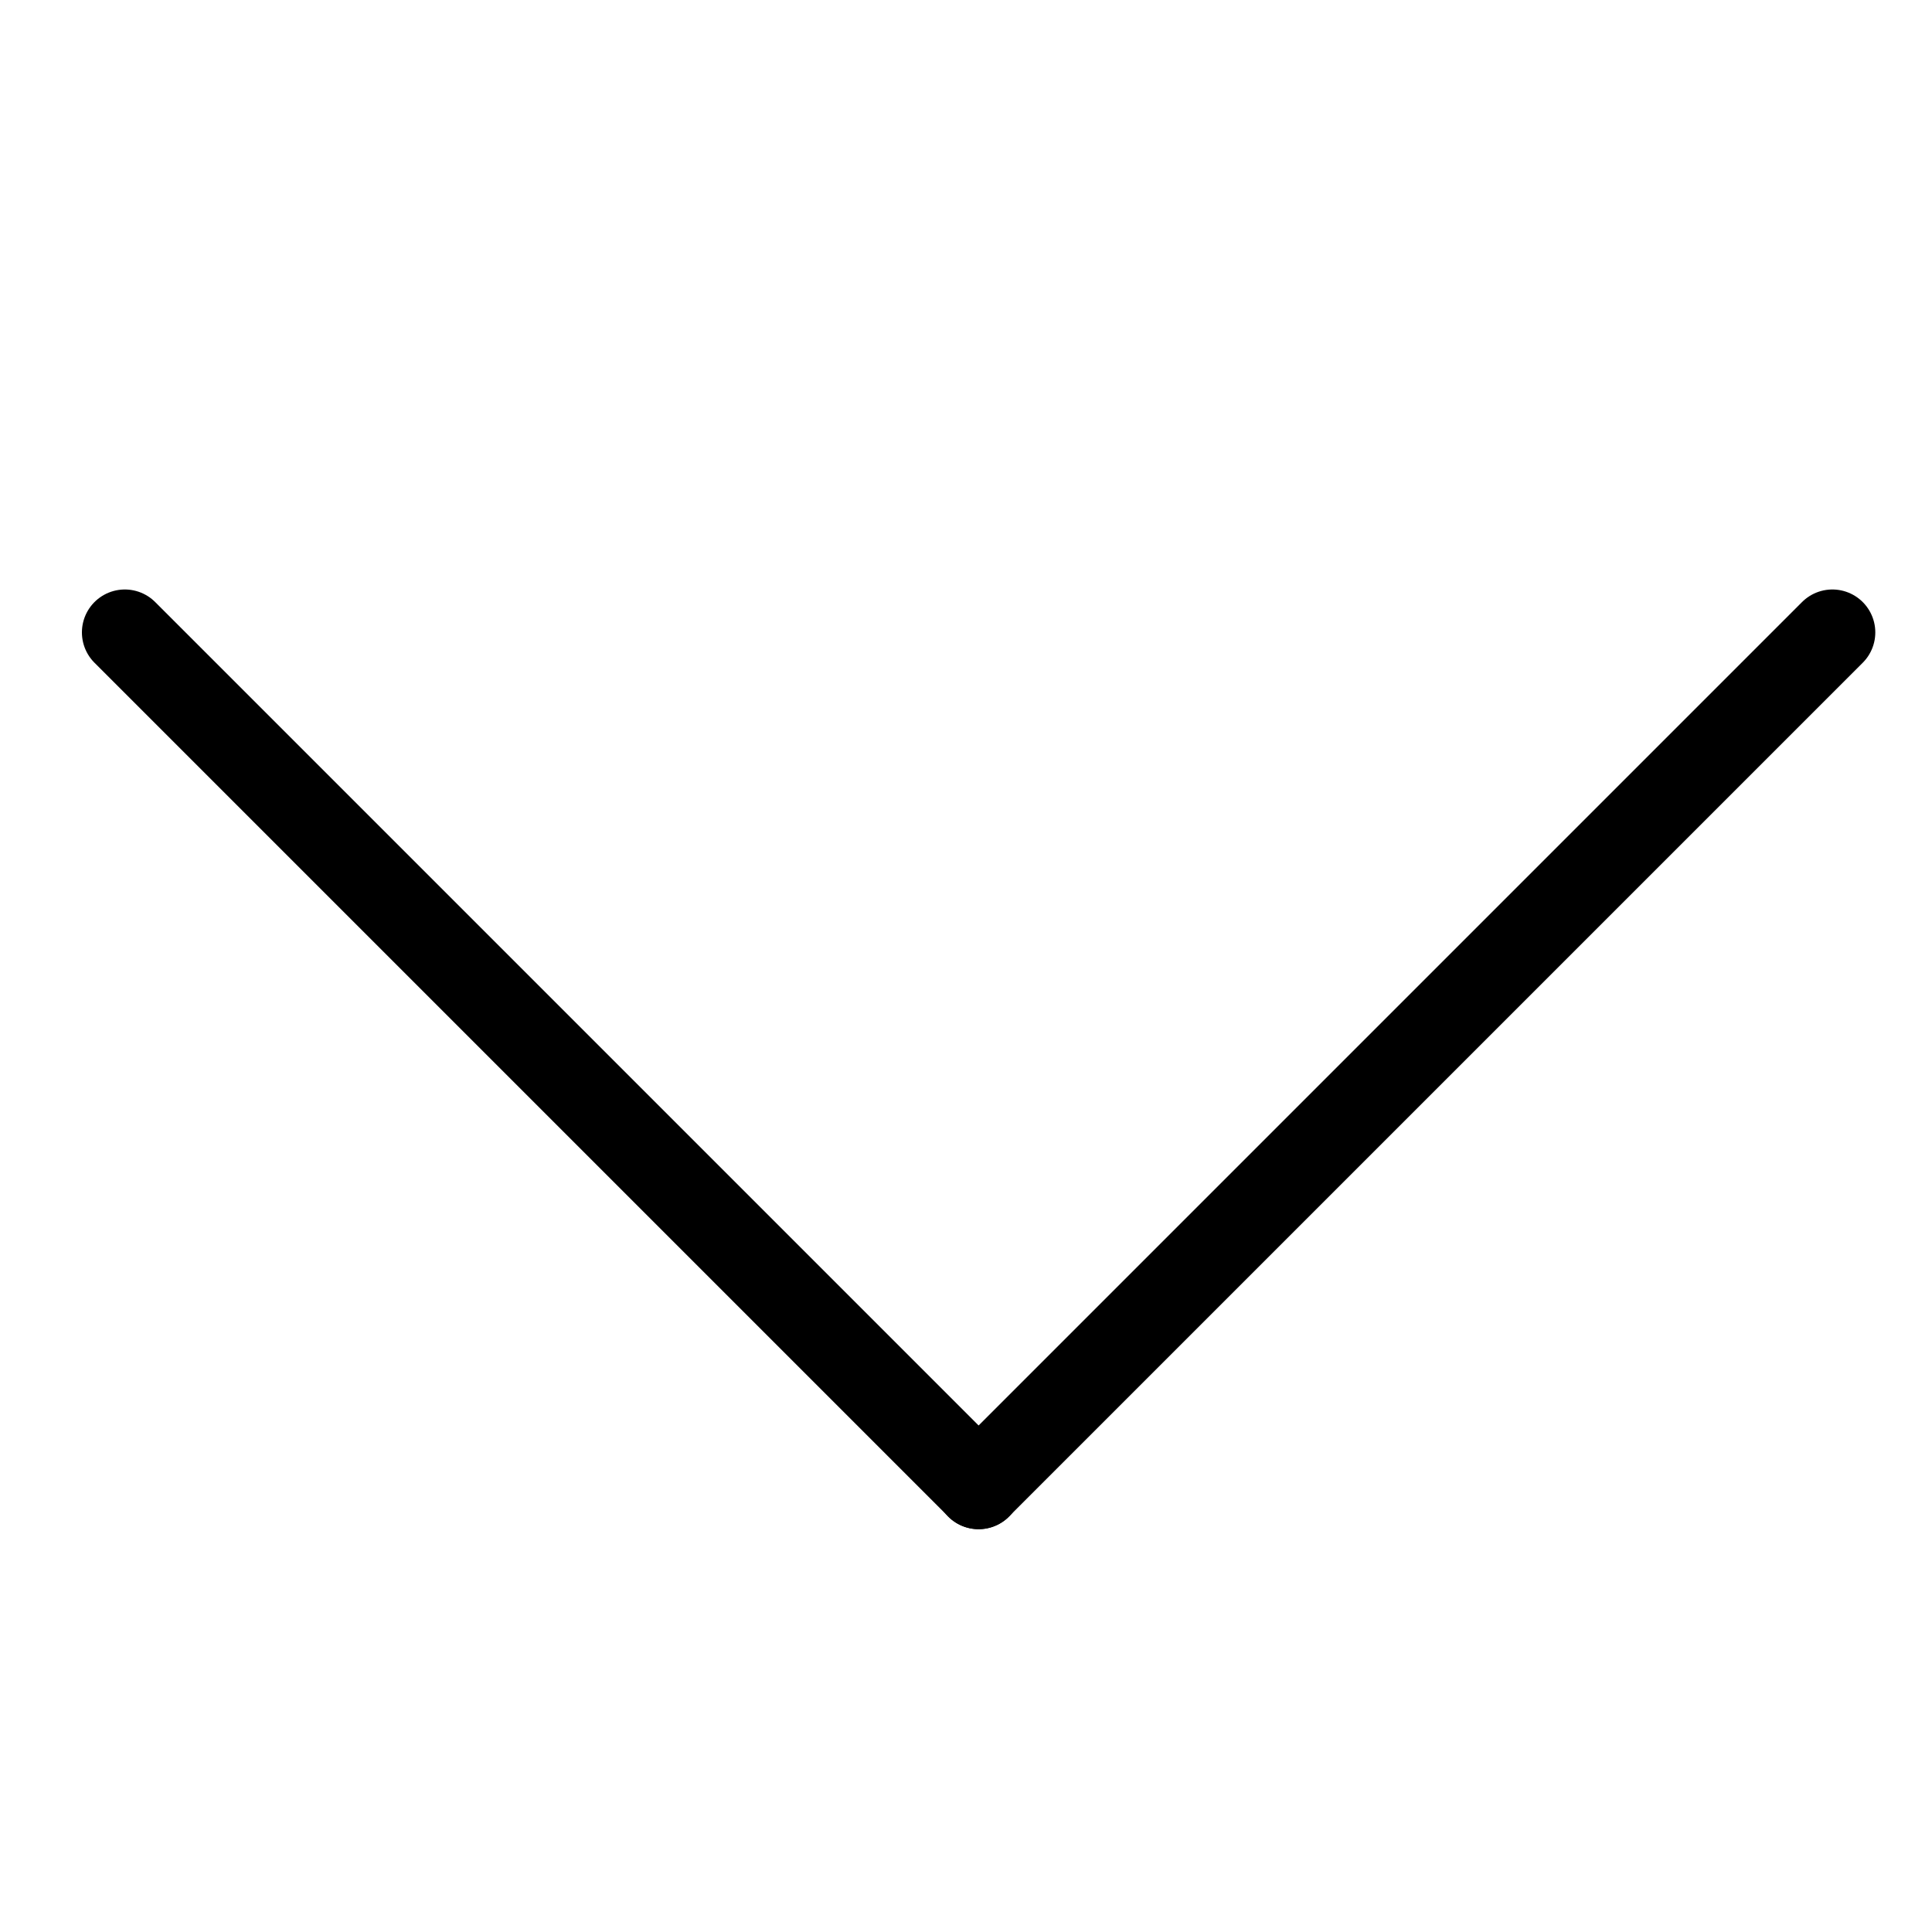
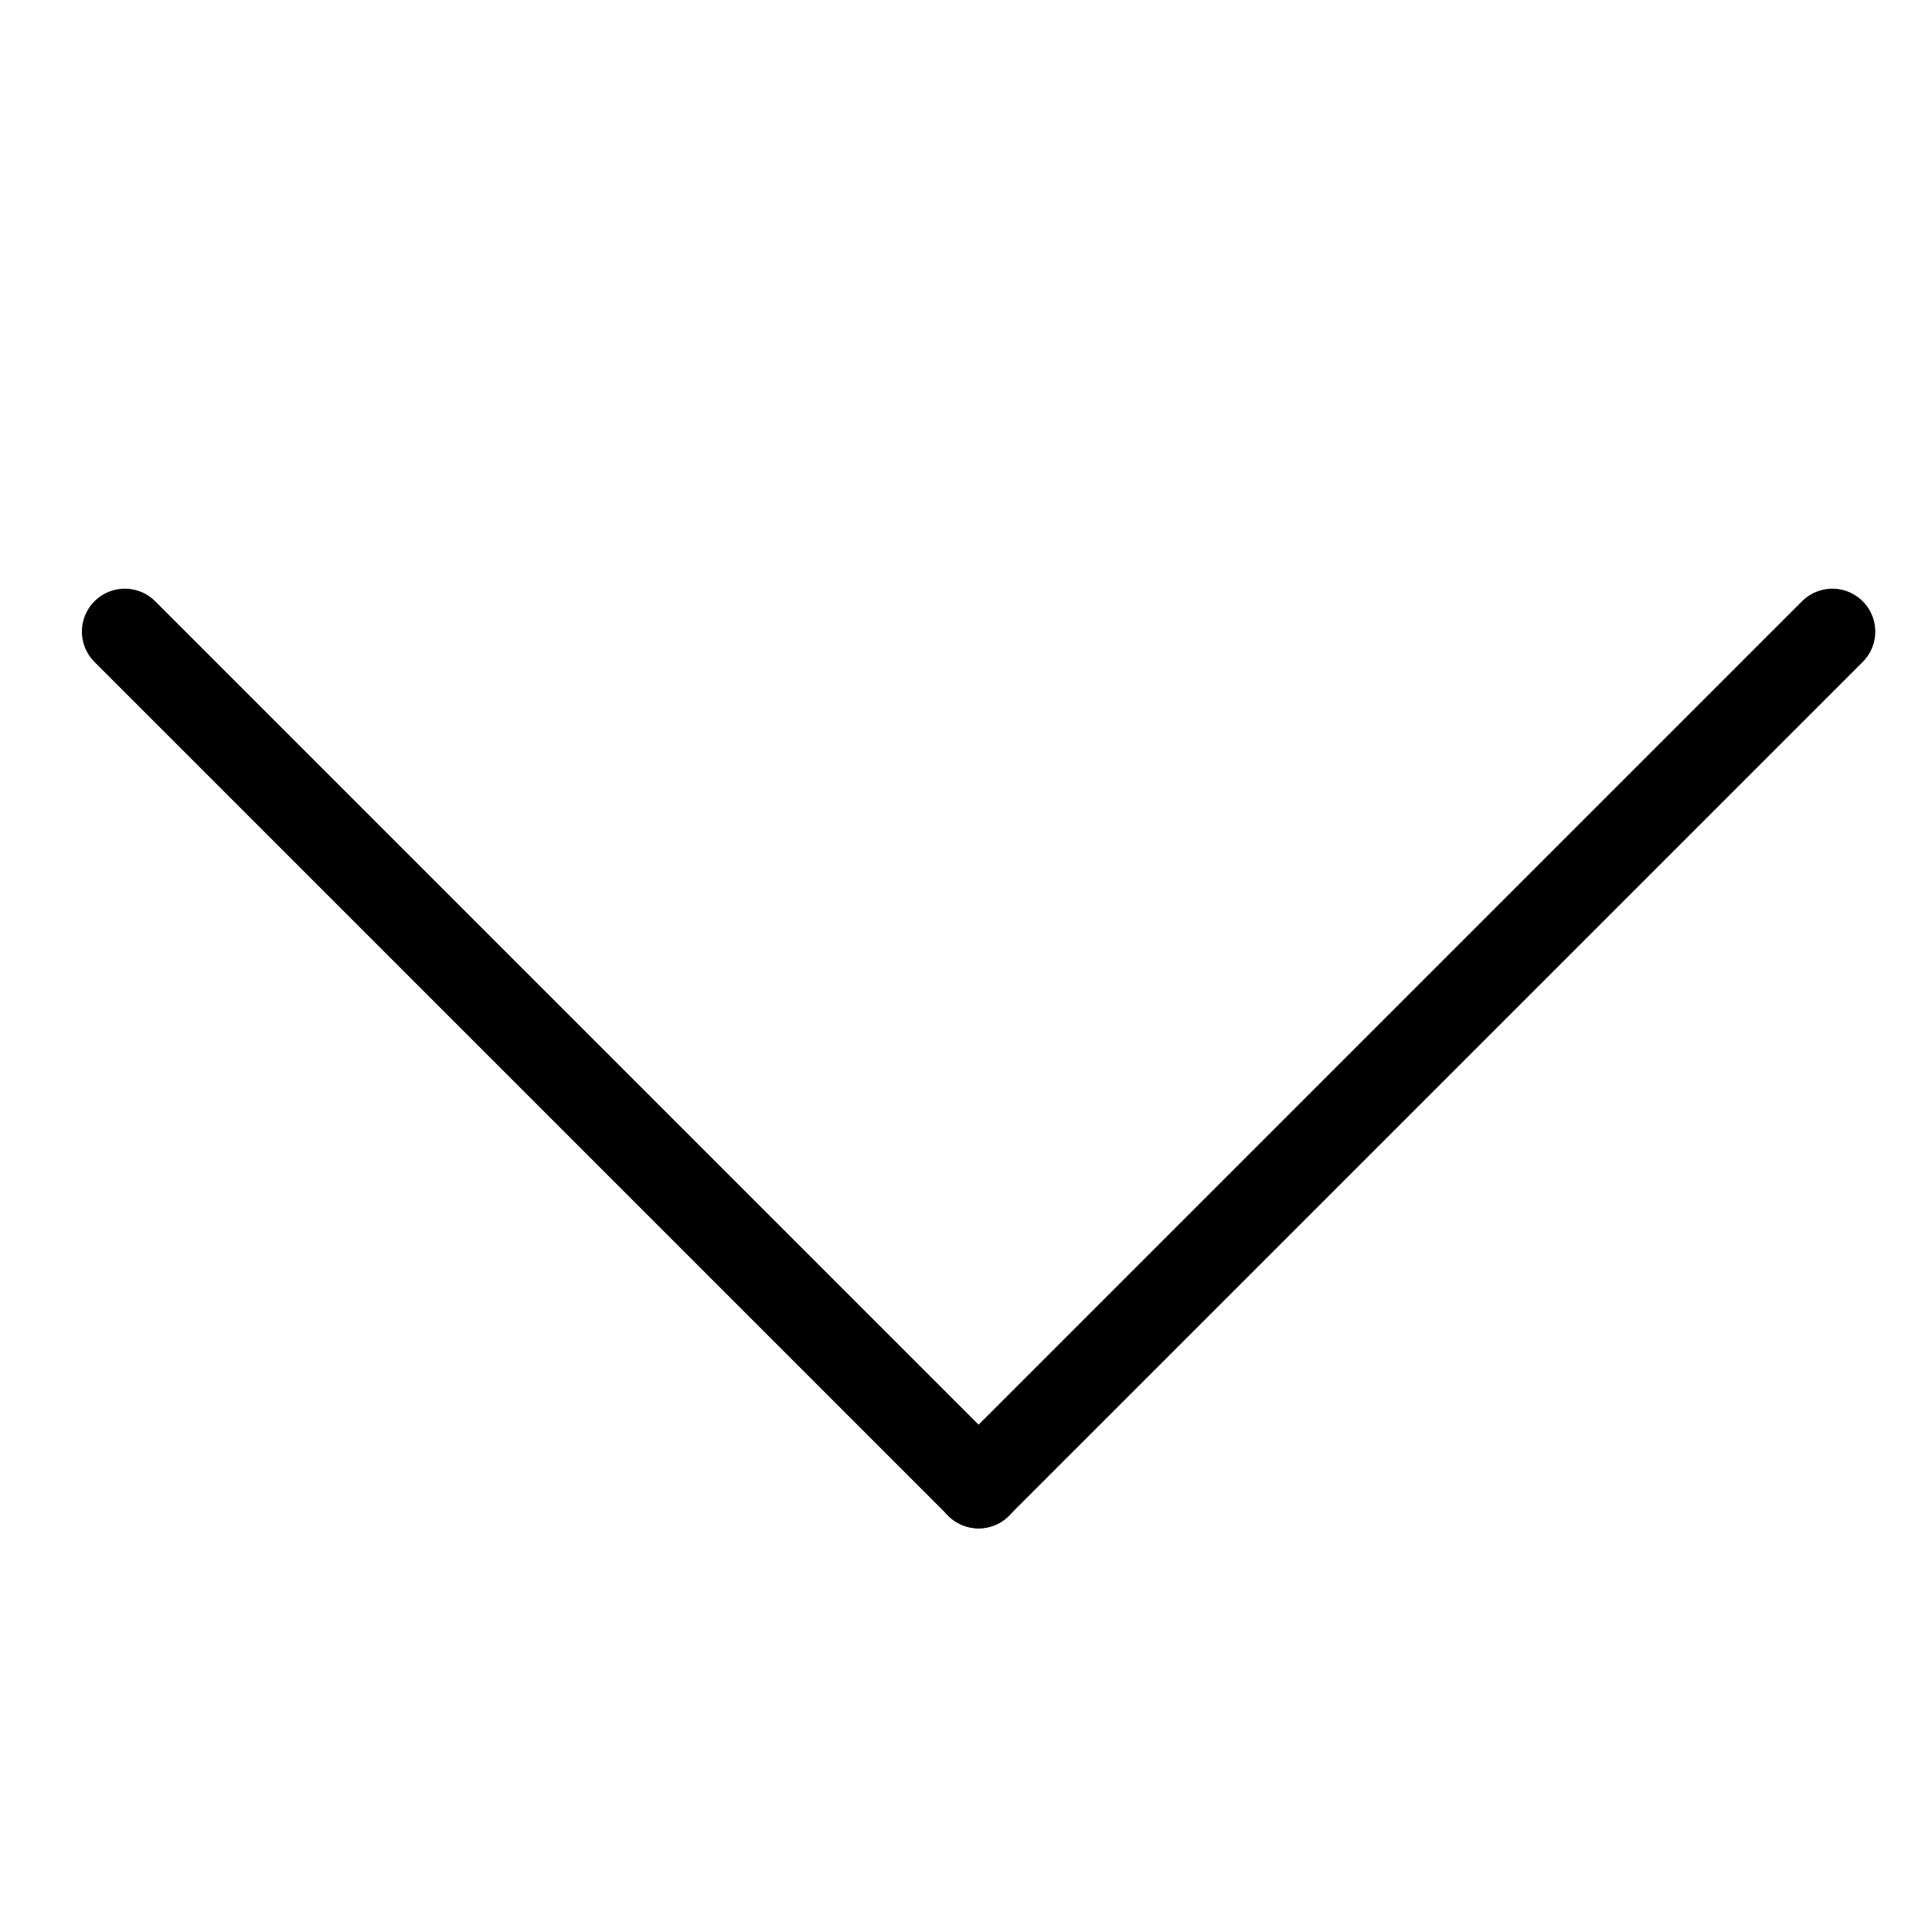
- <svg xmlns="http://www.w3.org/2000/svg" width="50" height="50" version="1.1" viewBox="0 0 13.229 13.229">
-   <g transform="translate(0 -283.77)">
-     <g transform="matrix(1.1111 0 0 1.1111 -1.4841 -31.541)" style="stroke-width:.529">
-       <path d="m2.105 287.68 5.262 5.262" style="fill:none;stroke-linecap:round;stroke-width:.529;stroke:#000" />
-       <path d="m12.628 287.68-5.262 5.262" style="fill:none;stroke-linecap:round;stroke-width:.529;stroke:#000" />
+ <svg xmlns="http://www.w3.org/2000/svg" width="50" height="50" viewBox="0 0 13.229 13.229" version="1.1" id="svg3780">
+   <defs id="defs3774" />
+   <g id="layer1" transform="translate(0,-283.7708)">
+     <g id="g4331" transform="matrix(1.111087,0,0,1.111087,-1.484131,-31.54081)" style="stroke-width:0.529;stroke-miterlimit:4;stroke-dasharray:none">
+       <path id="path3782" d="m 2.105,287.679 5.262,5.262" style="fill:none;stroke:#000000;stroke-width:0.529;stroke-linecap:round;stroke-linejoin:miter;stroke-miterlimit:4;stroke-dasharray:none;stroke-opacity:1" />
+       <path style="fill:none;stroke:#000000;stroke-width:0.529;stroke-linecap:round;stroke-linejoin:miter;stroke-miterlimit:4;stroke-dasharray:none;stroke-opacity:1" d="m 12.628,287.679 -5.262,5.262" id="path4327" />
    </g>
  </g>
</svg>
